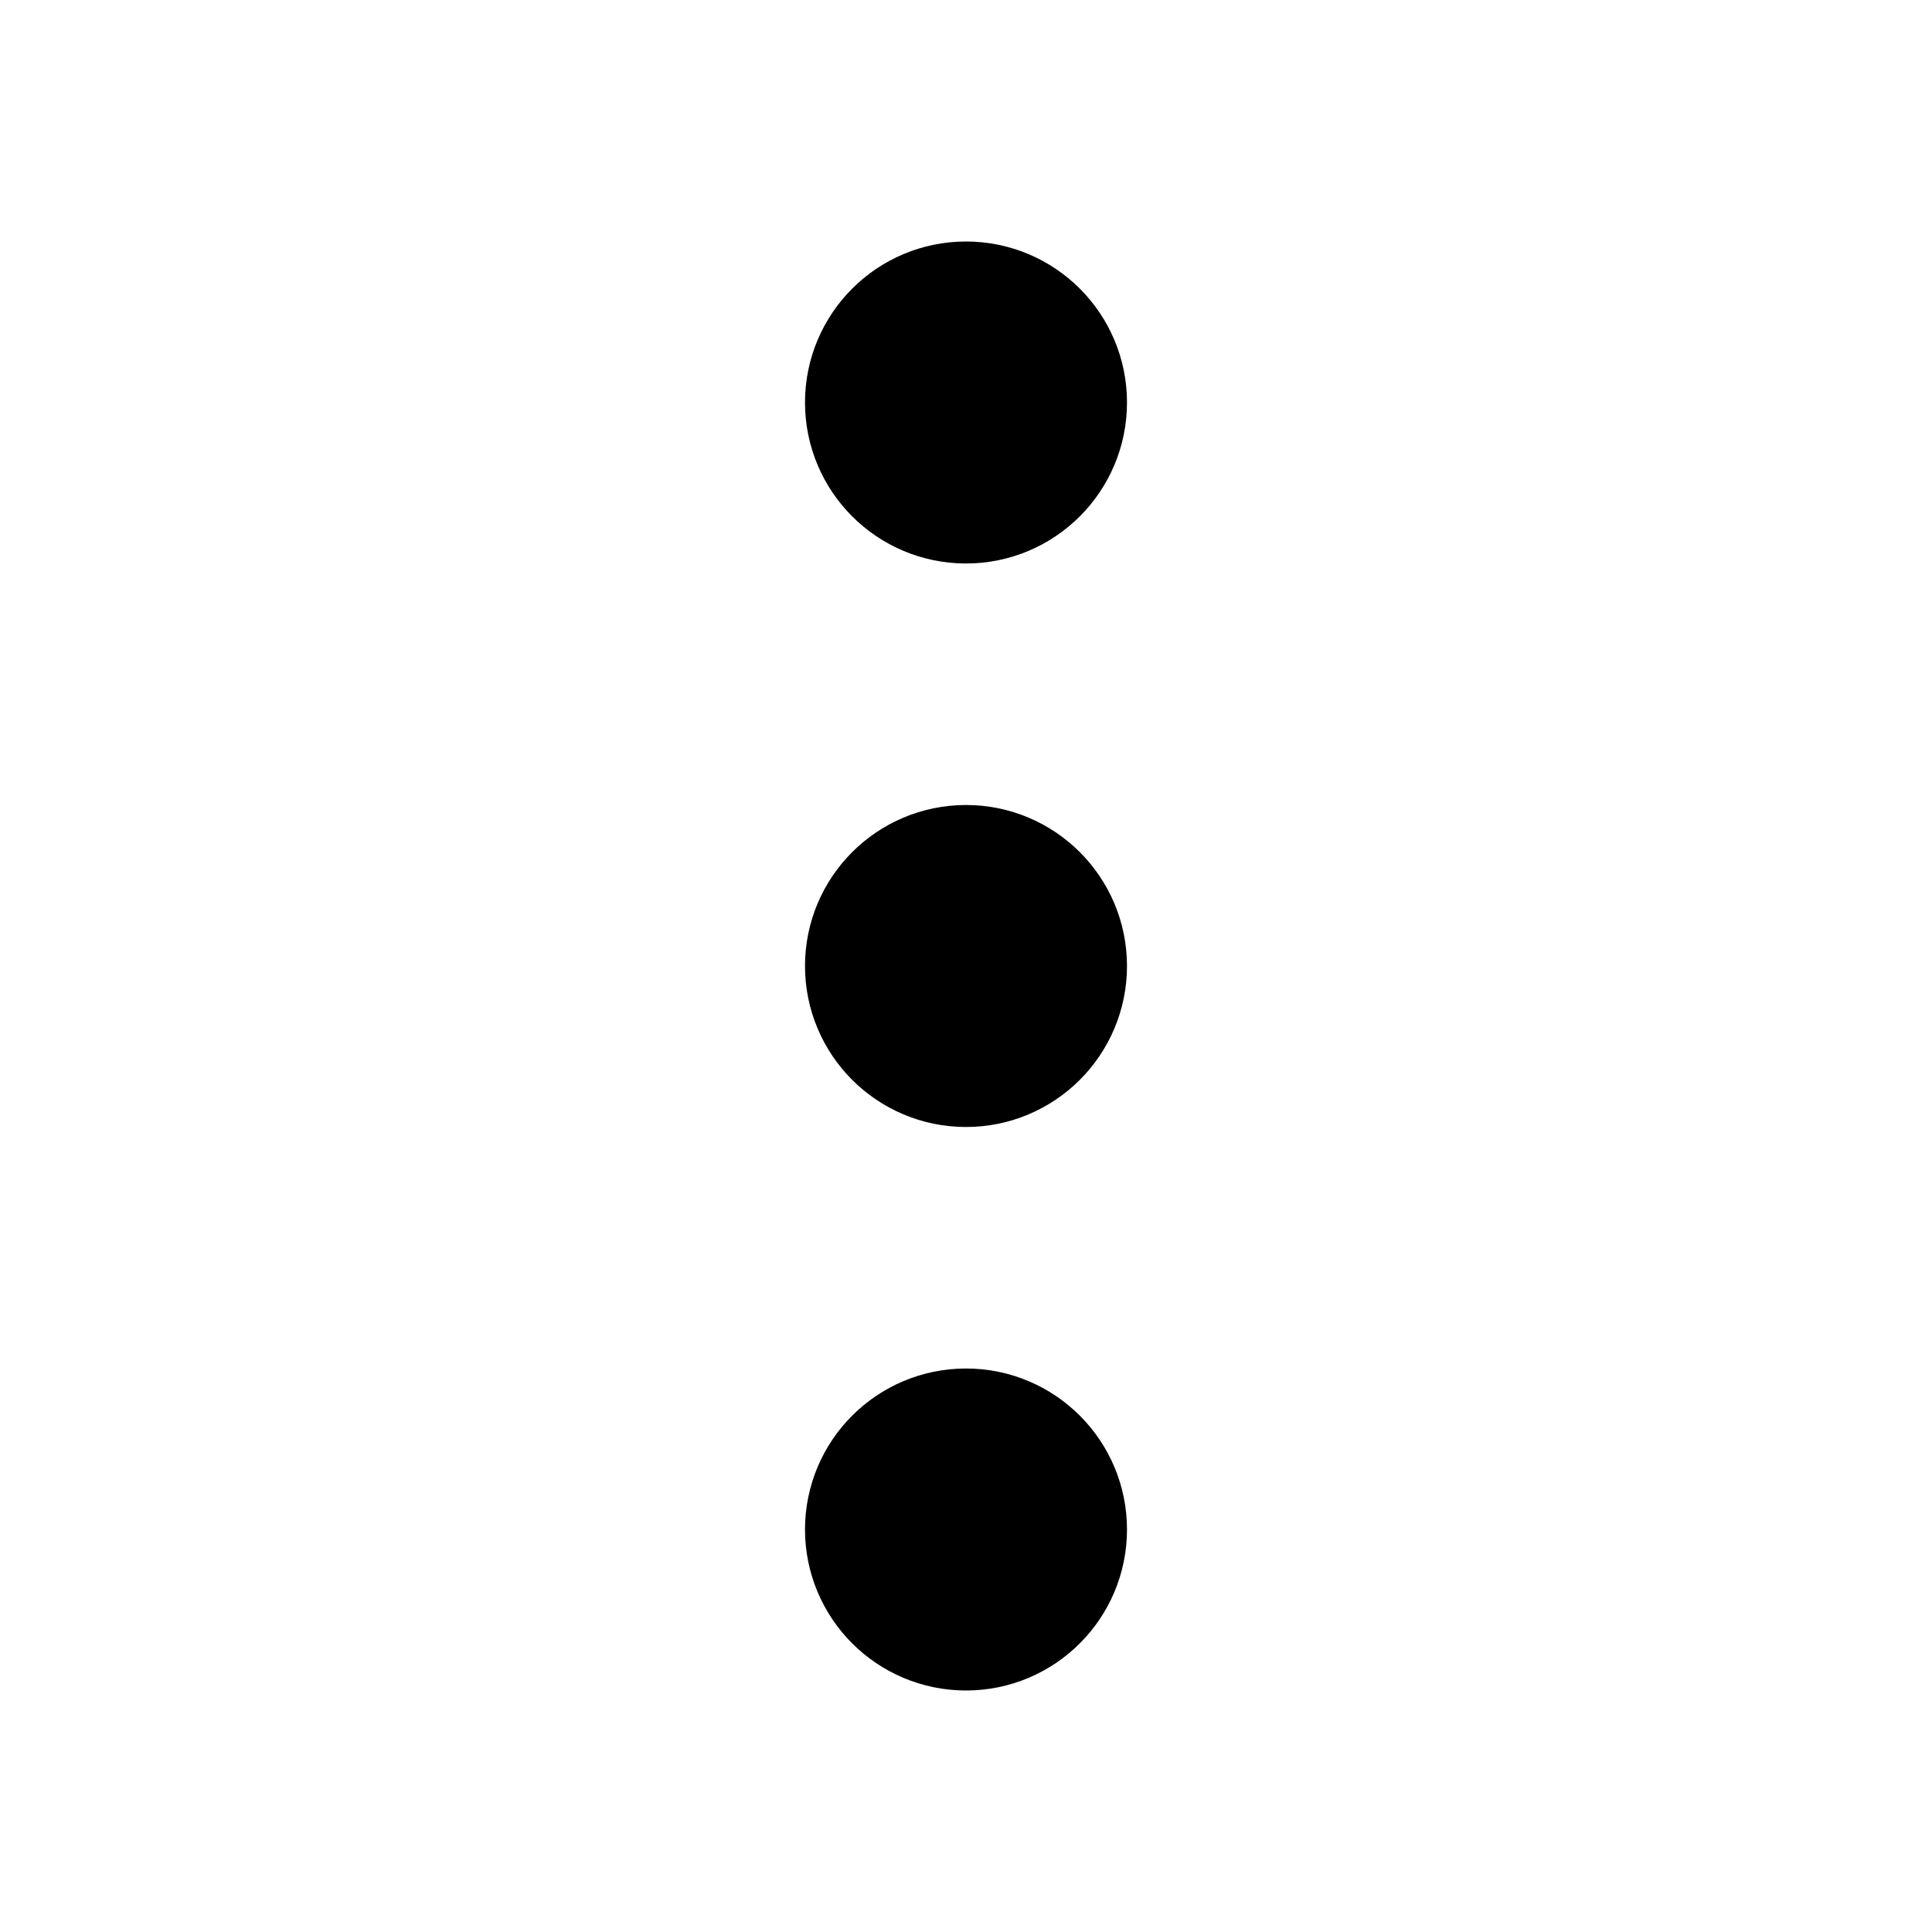
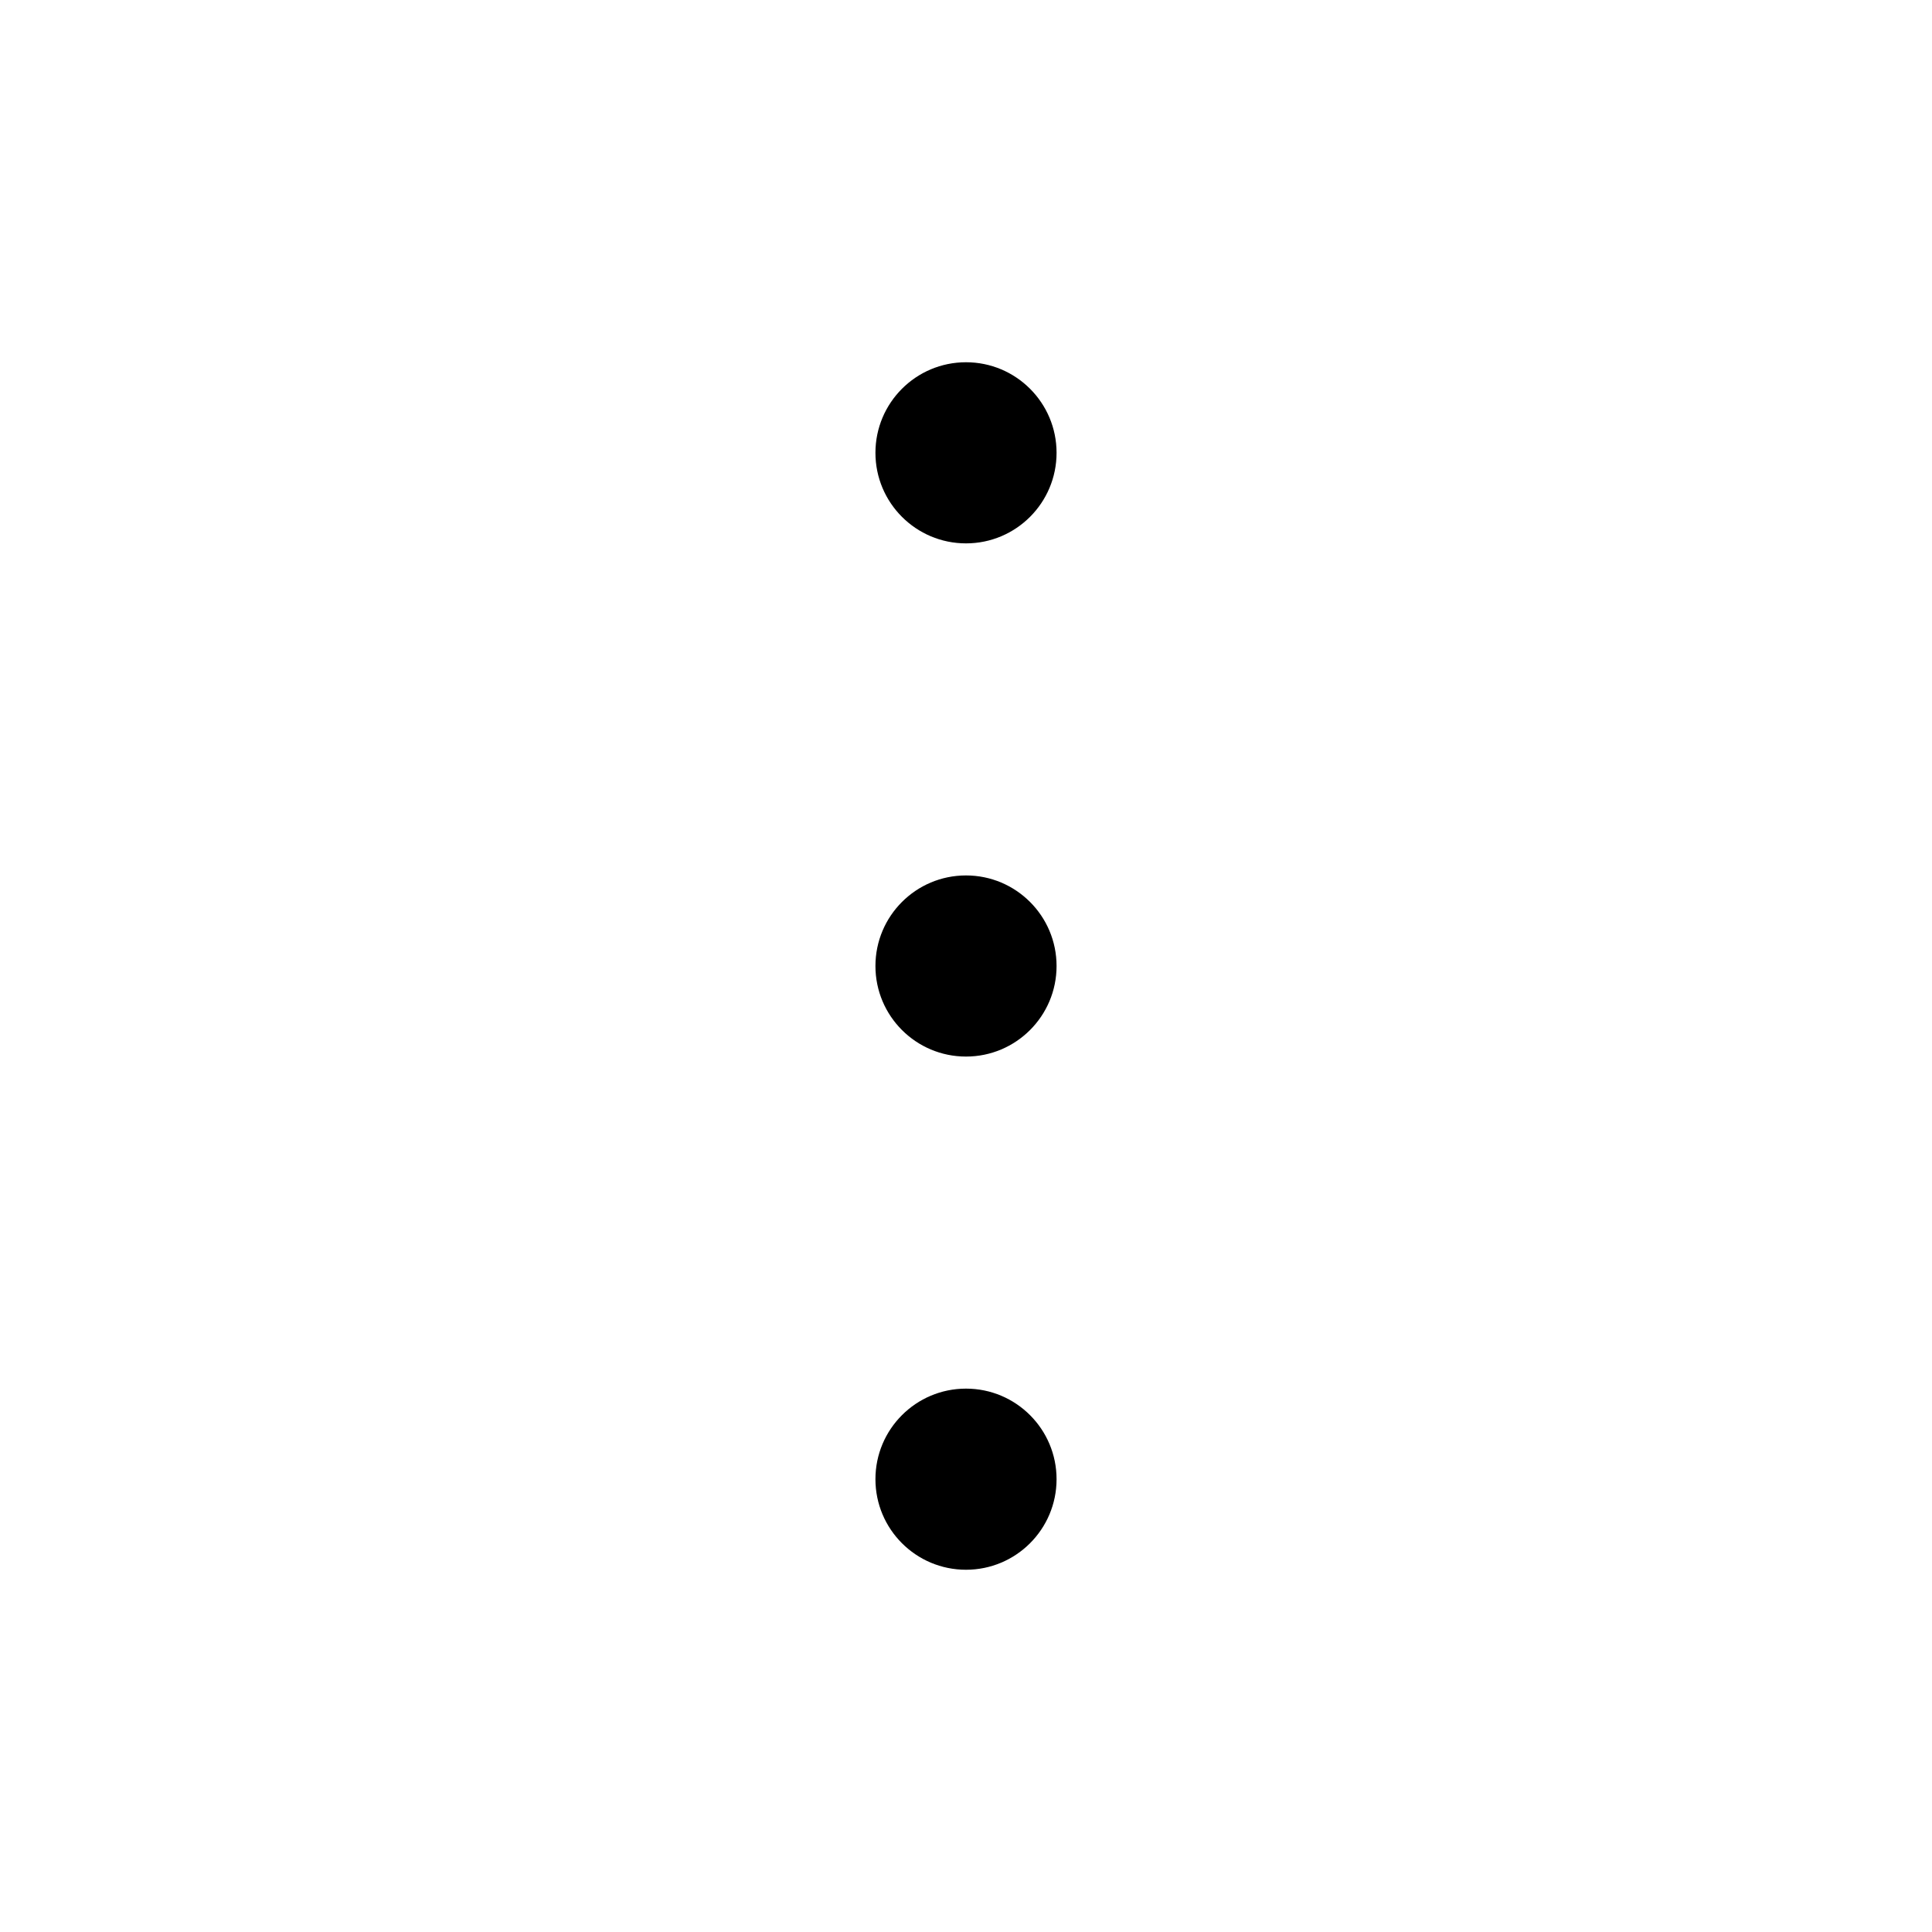
- <svg xmlns="http://www.w3.org/2000/svg" width="24" height="24" viewBox="0 0 24 24" fill="none" stroke="currentColor" stroke-width="2" stroke-linecap="round" stroke-linejoin="round">
-   <circle cx="12" cy="12" r="1" />
-   <circle cx="12" cy="5" r="1" />
-   <circle cx="12" cy="19" r="1" />
+ <svg xmlns="http://www.w3.org/2000/svg" viewBox="0 0 256 256">
+   <rect width="256" height="256" fill="none" />
+   <circle cx="128" cy="128" r="12" />
+   <circle cx="128" cy="60" r="12" />
+   <circle cx="128" cy="196" r="12" />
</svg>
